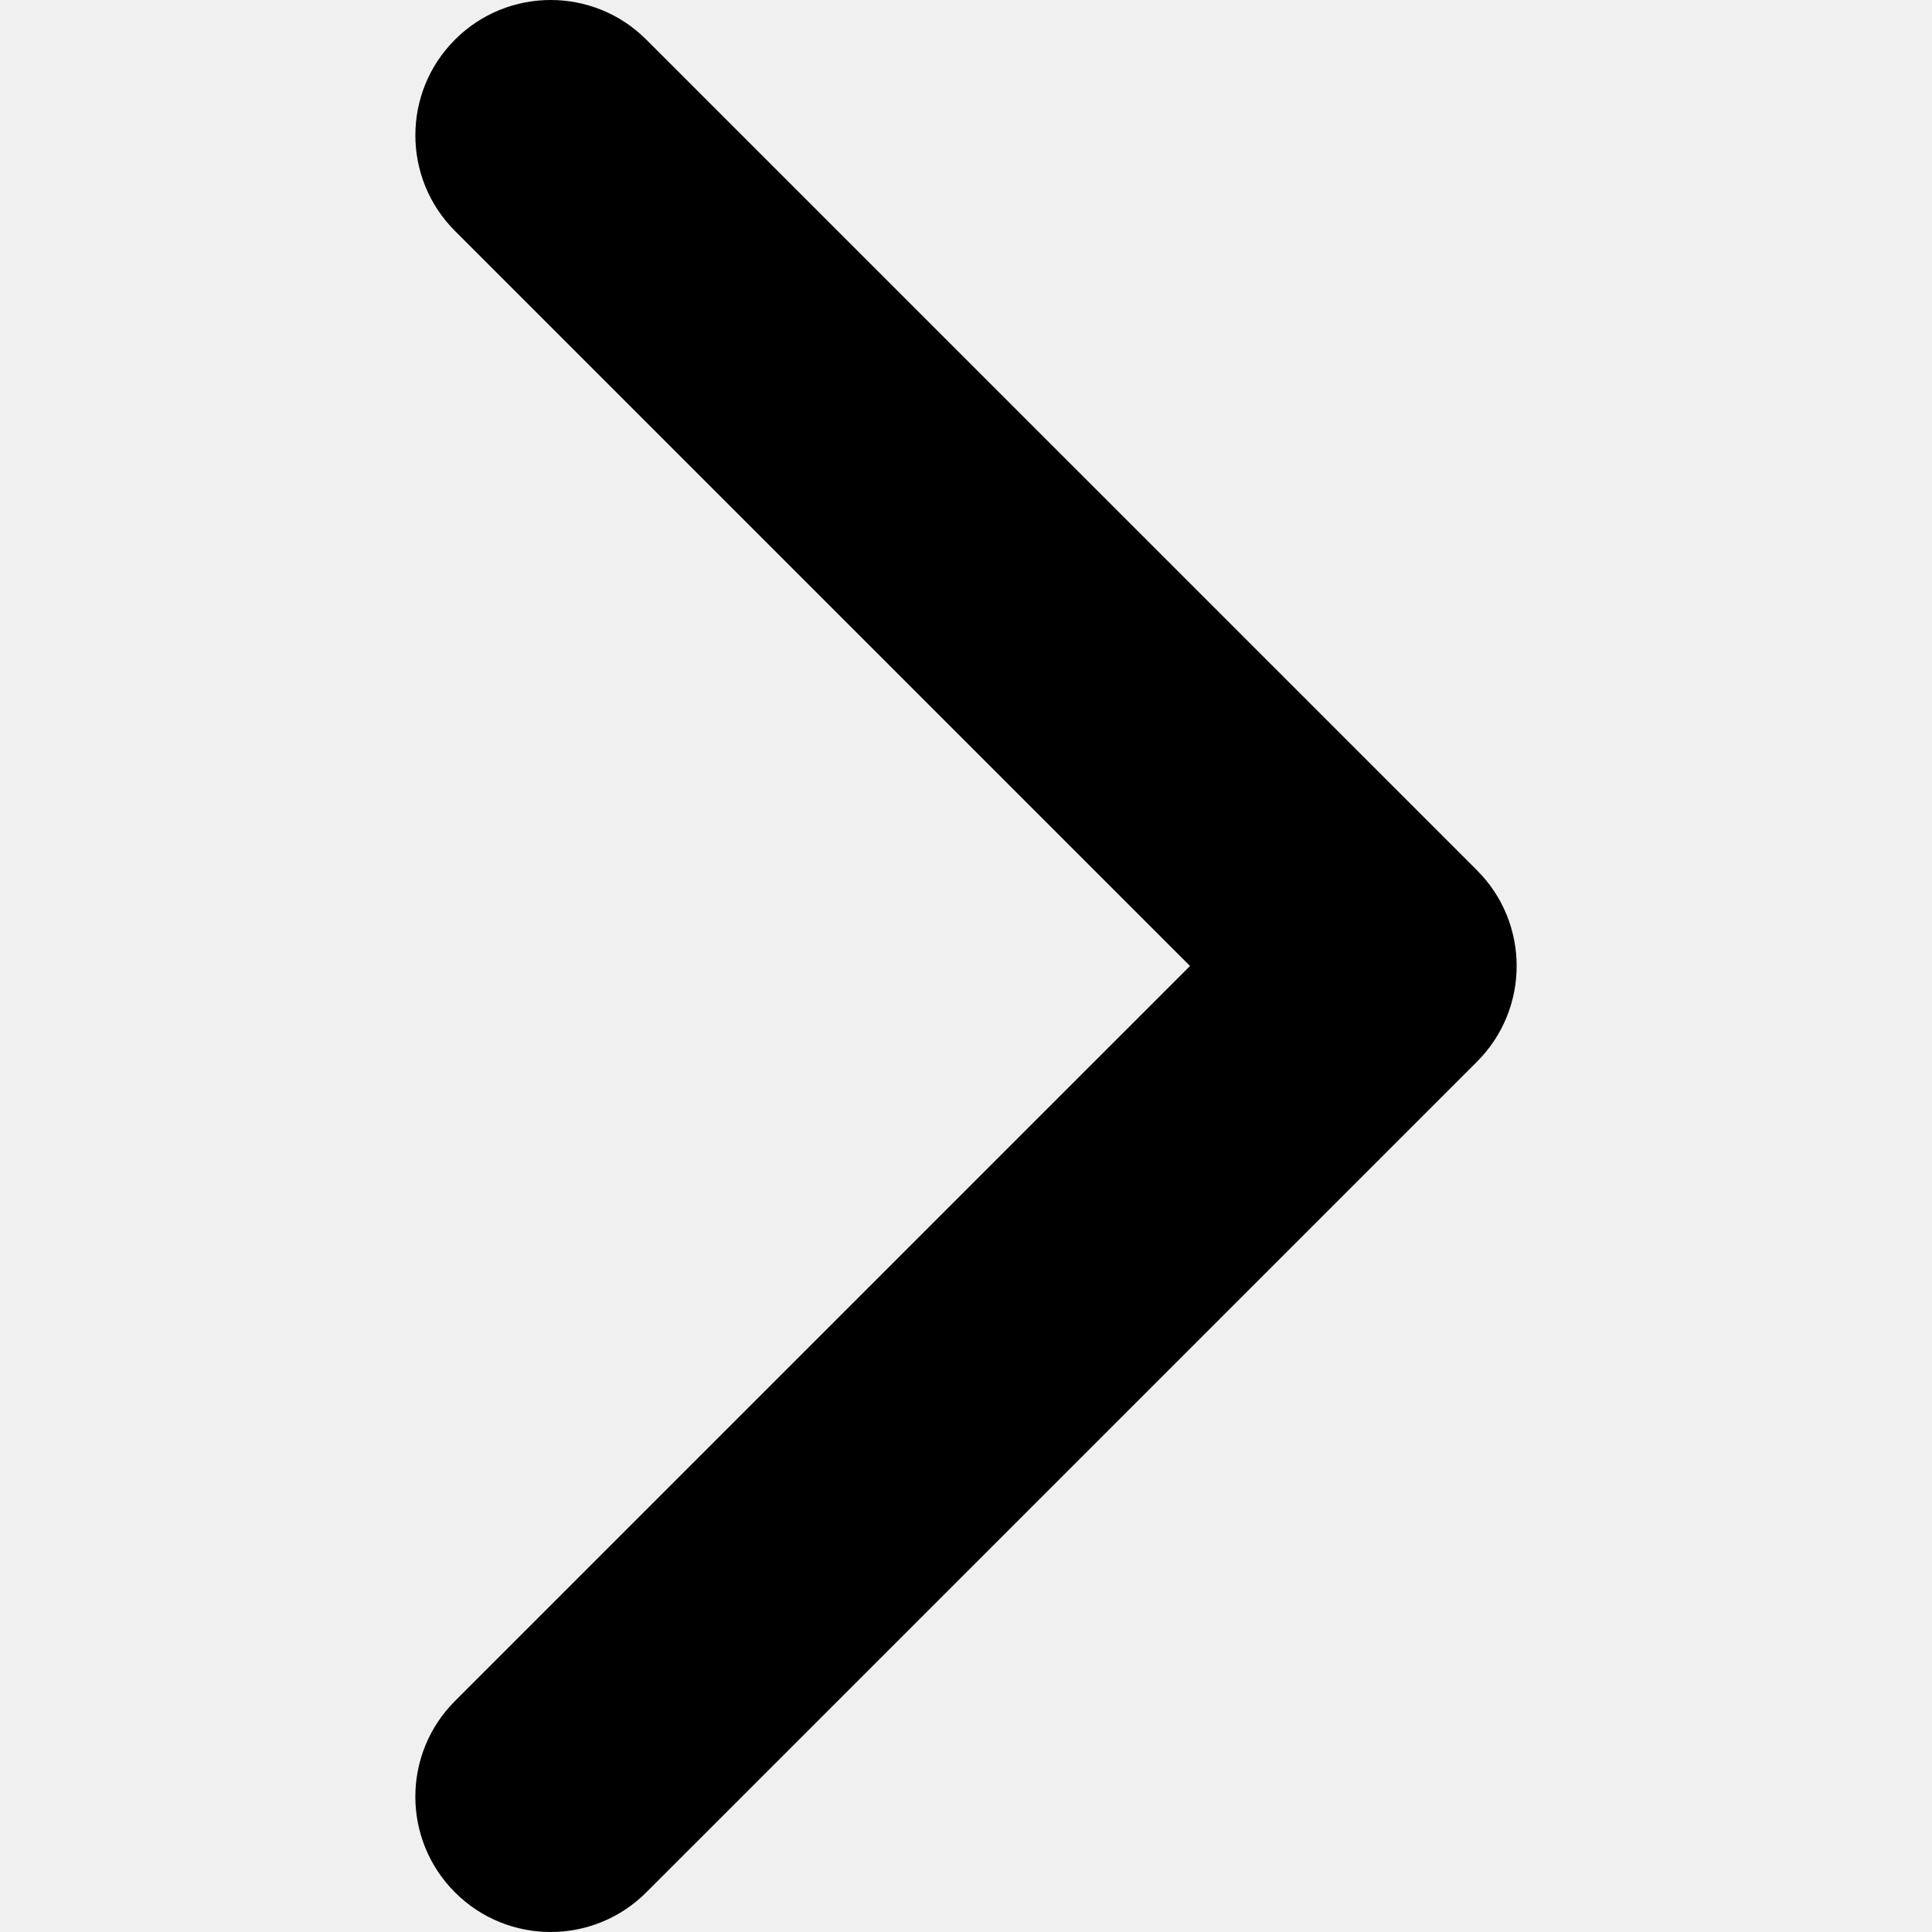
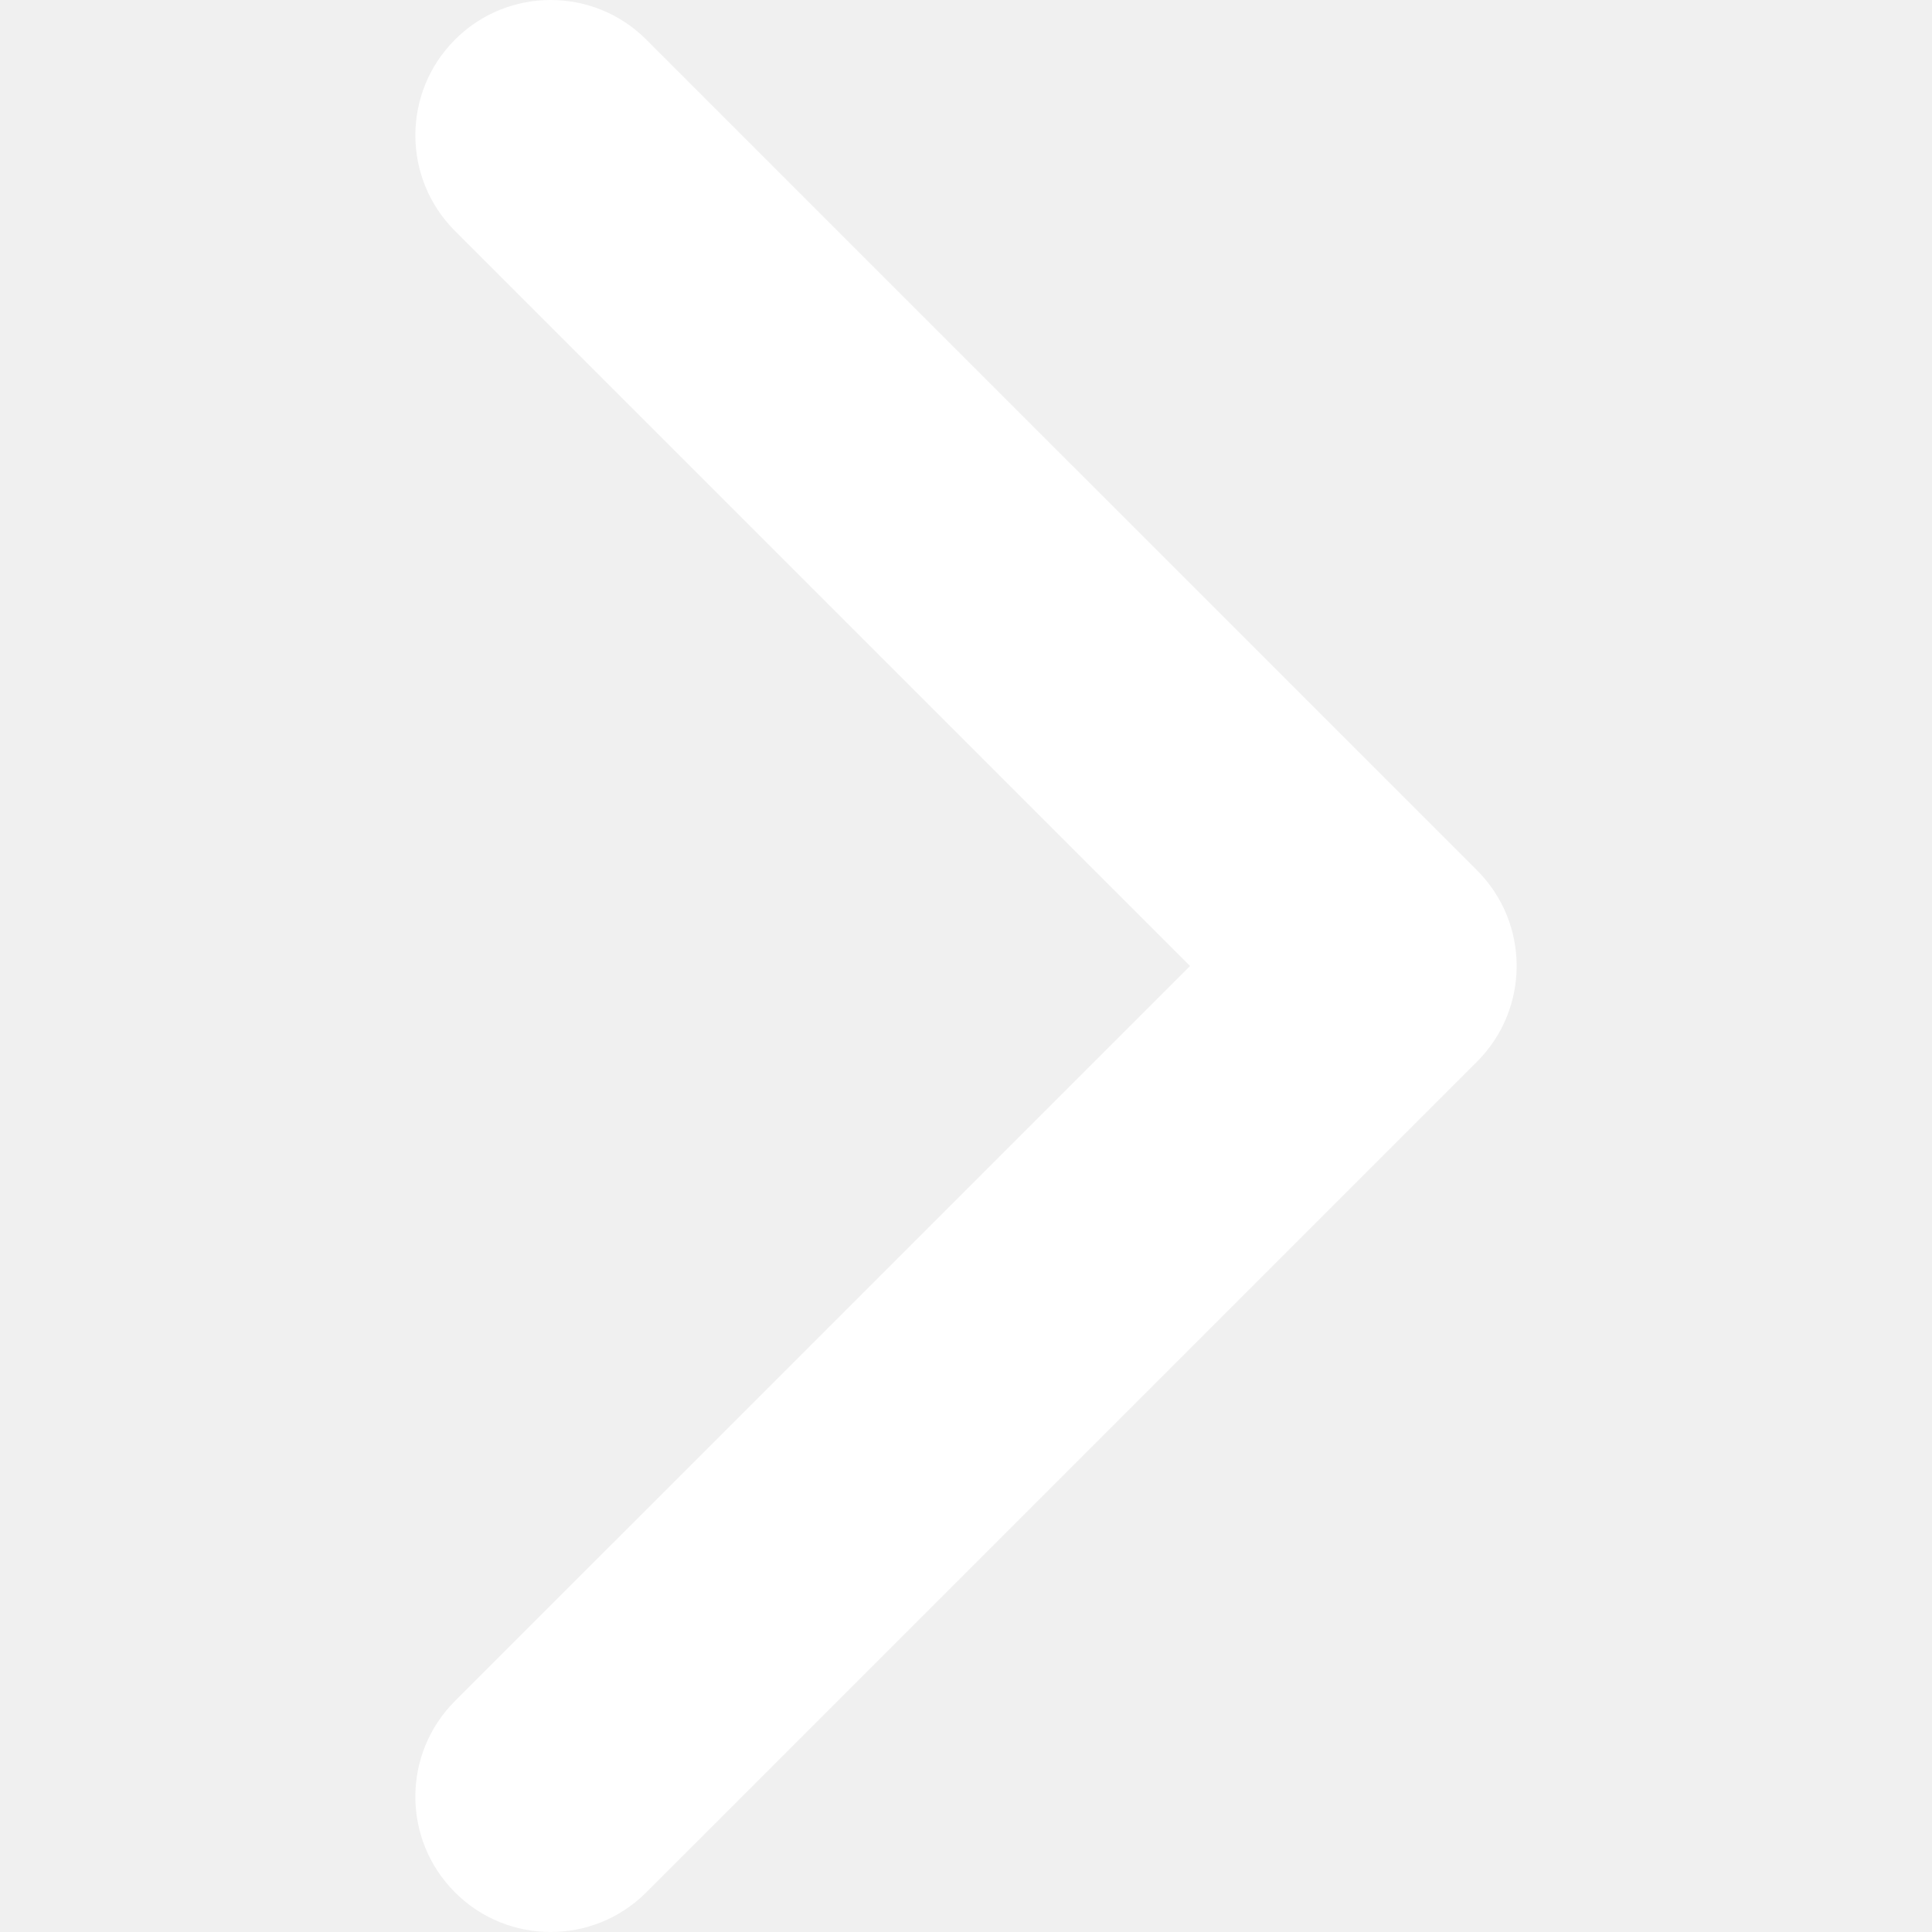
<svg xmlns="http://www.w3.org/2000/svg" version="1.1" id="Capa_1" x="0px" y="0px" width="451.846px" height="451.847px" viewBox="0 0 451.846 451.847" style="enable-background:new 0 0 451.846 451.847;" xml:space="preserve">
  <g>
-     <path d="M345.441,248.292L151.154,442.573c-12.359,12.365-32.397,12.365-44.75,0c-12.354-12.354-12.354-32.391,0-44.744   L278.318,225.92L106.409,54.017c-12.354-12.359-12.354-32.394,0-44.748c12.354-12.359,32.391-12.359,44.75,0l194.287,194.284   c6.177,6.18,9.262,14.271,9.262,22.366C354.708,234.018,351.617,242.115,345.441,248.292z" />
+     <path fill="#fff" d="M345.441,248.292L151.154,442.573c-12.359,12.365-32.397,12.365-44.75,0c-12.354-12.354-12.354-32.391,0-44.744   L278.318,225.92L106.409,54.017c-12.354-12.359-12.354-32.394,0-44.748c12.354-12.359,32.391-12.359,44.75,0l194.287,194.284   c6.177,6.18,9.262,14.271,9.262,22.366C354.708,234.018,351.617,242.115,345.441,248.292z" />
  </g>
  <g>
</g>
  <g>
</g>
  <g>
</g>
  <g>
</g>
  <g>
</g>
  <g>
</g>
  <g>
</g>
  <g>
</g>
  <g>
</g>
  <g>
</g>
  <g>
</g>
  <g>
</g>
  <g>
</g>
  <g>
</g>
  <g>
</g>
</svg>
